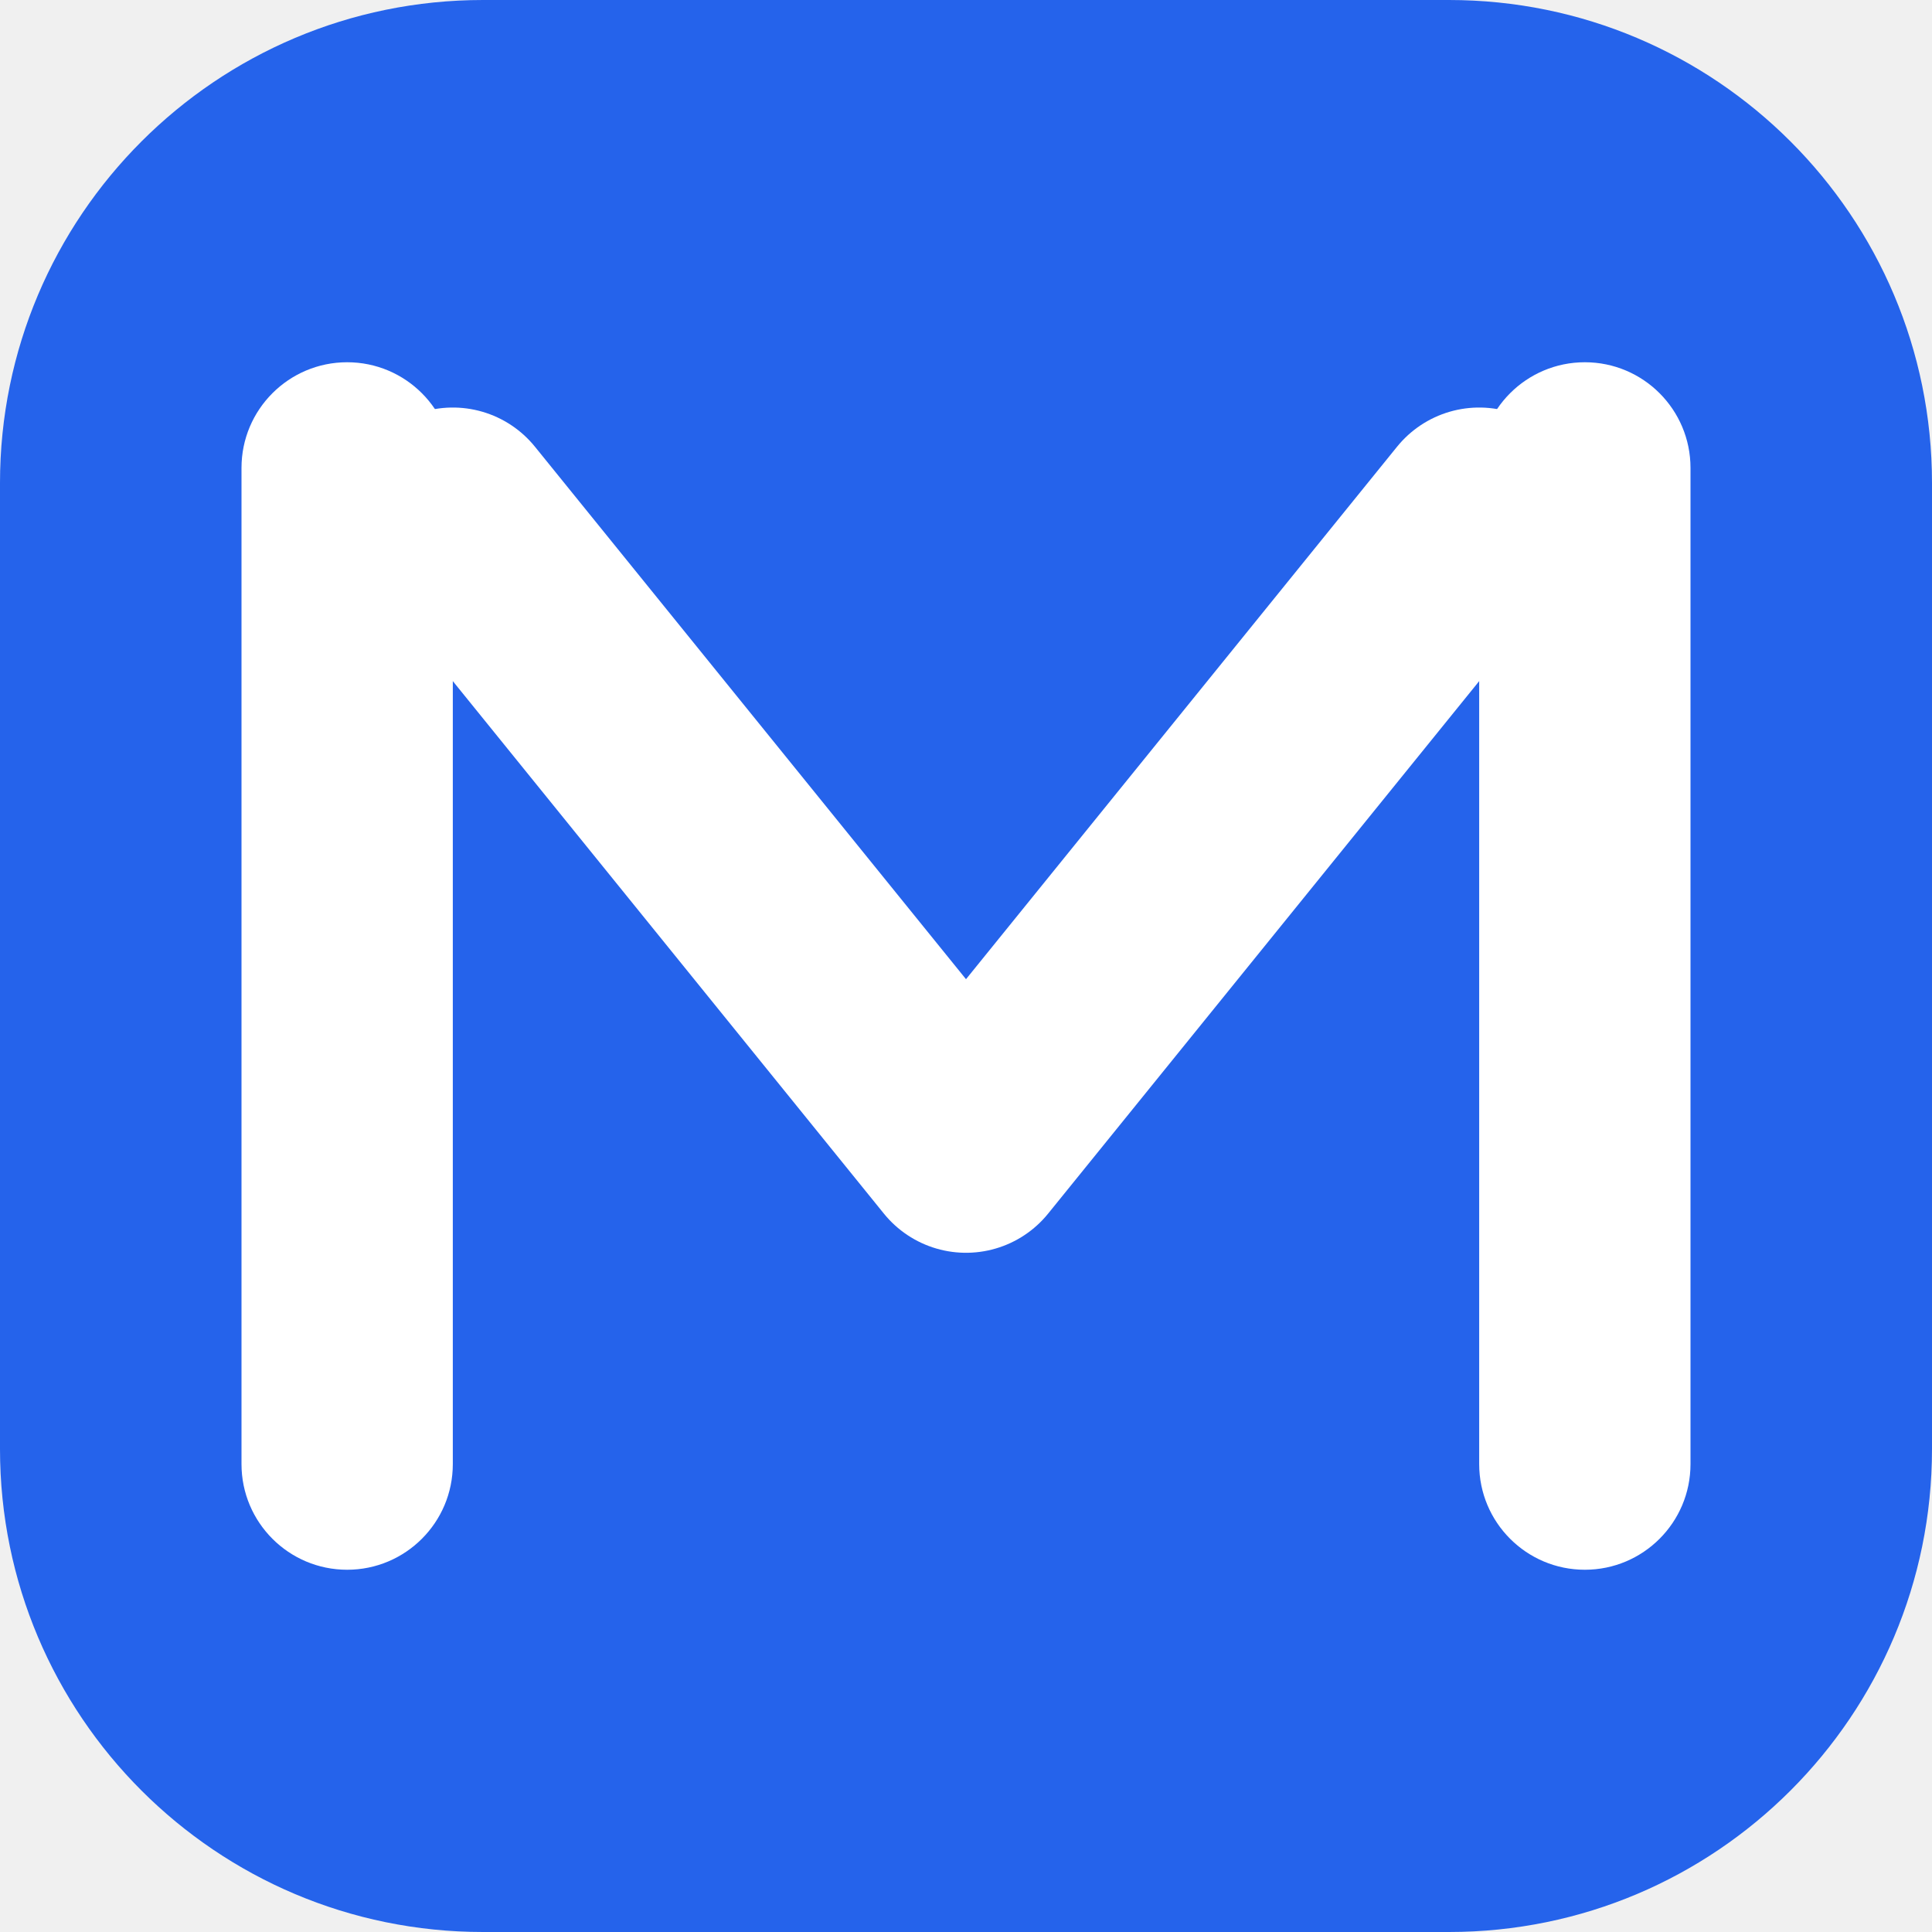
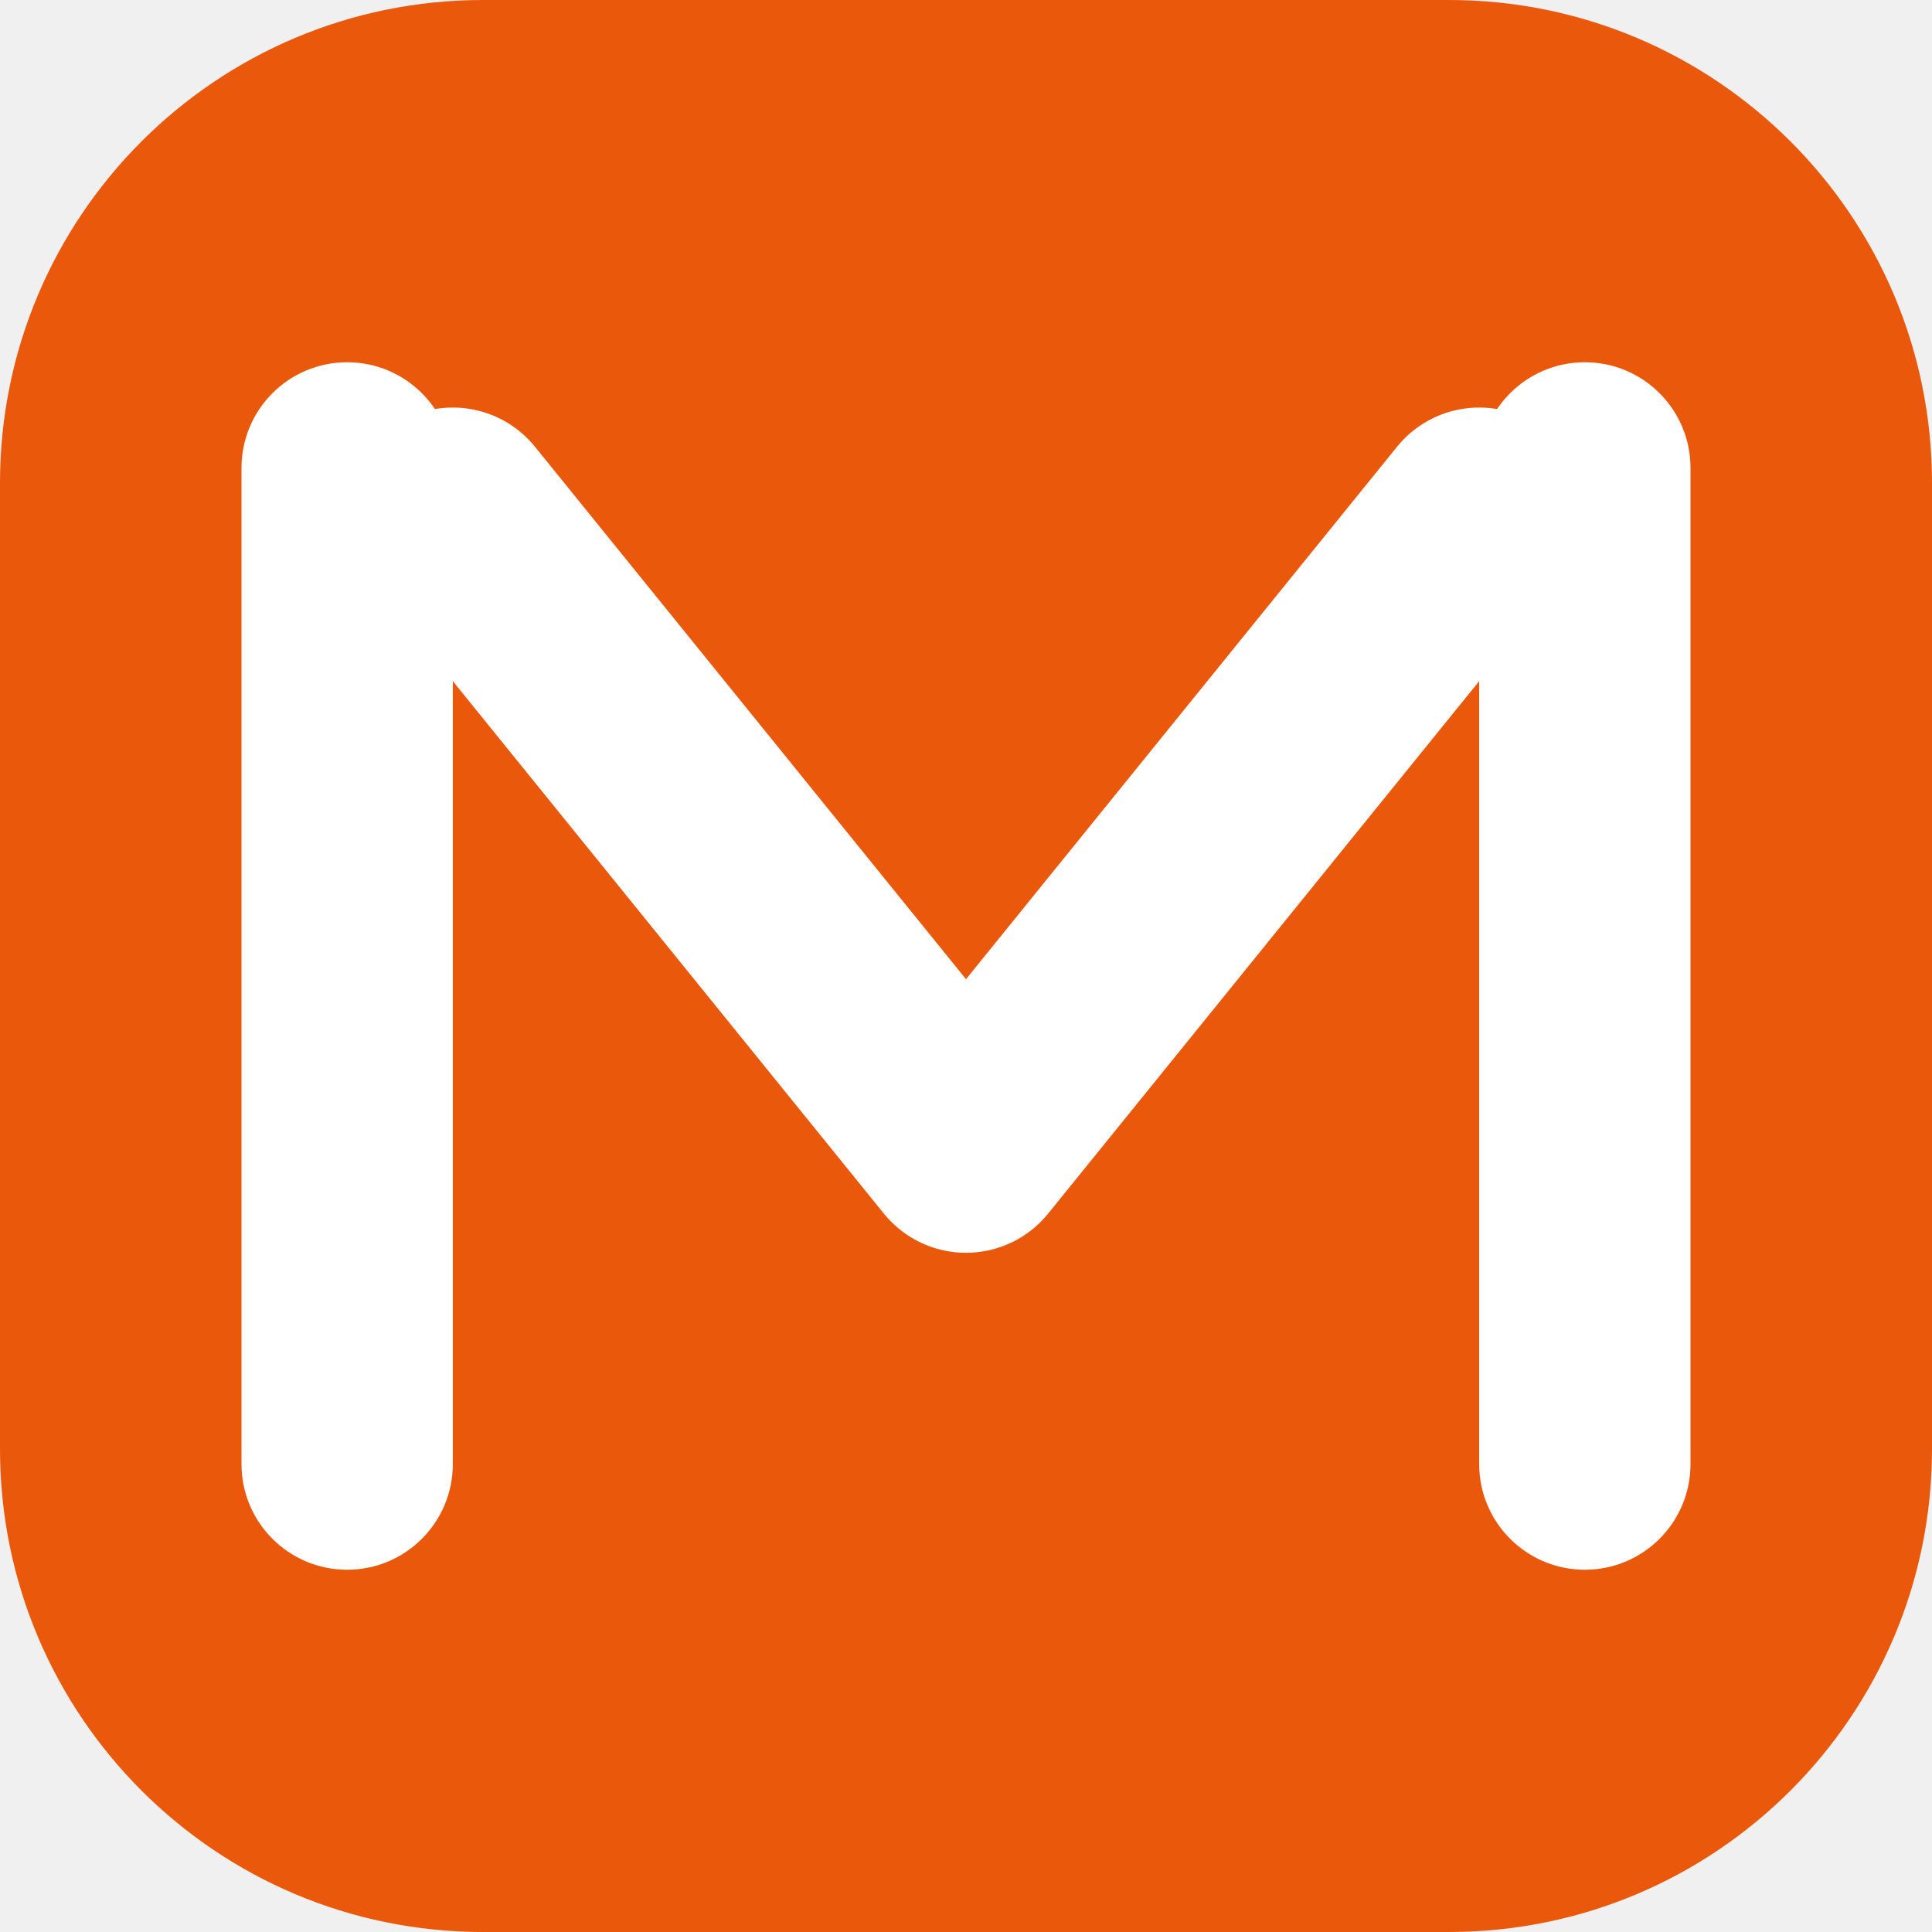
<svg xmlns="http://www.w3.org/2000/svg" viewBox="0 0 32 32" fill="none">
-   <rect width="32" height="32" rx="8" fill="#2563EB" />
+   <rect width="32" height="32" rx="8" fill="#EA580C" />
  <rect x="4" y="6" width="3.5" height="20" rx="1.75" fill="white" />
  <rect x="24.5" y="6" width="3.5" height="20" rx="1.75" fill="white" />
  <path d="M7.5 8.5L16 19L24.5 8.5" stroke="white" stroke-width="3.5" stroke-linecap="round" stroke-linejoin="round" fill="none" />
</svg>
